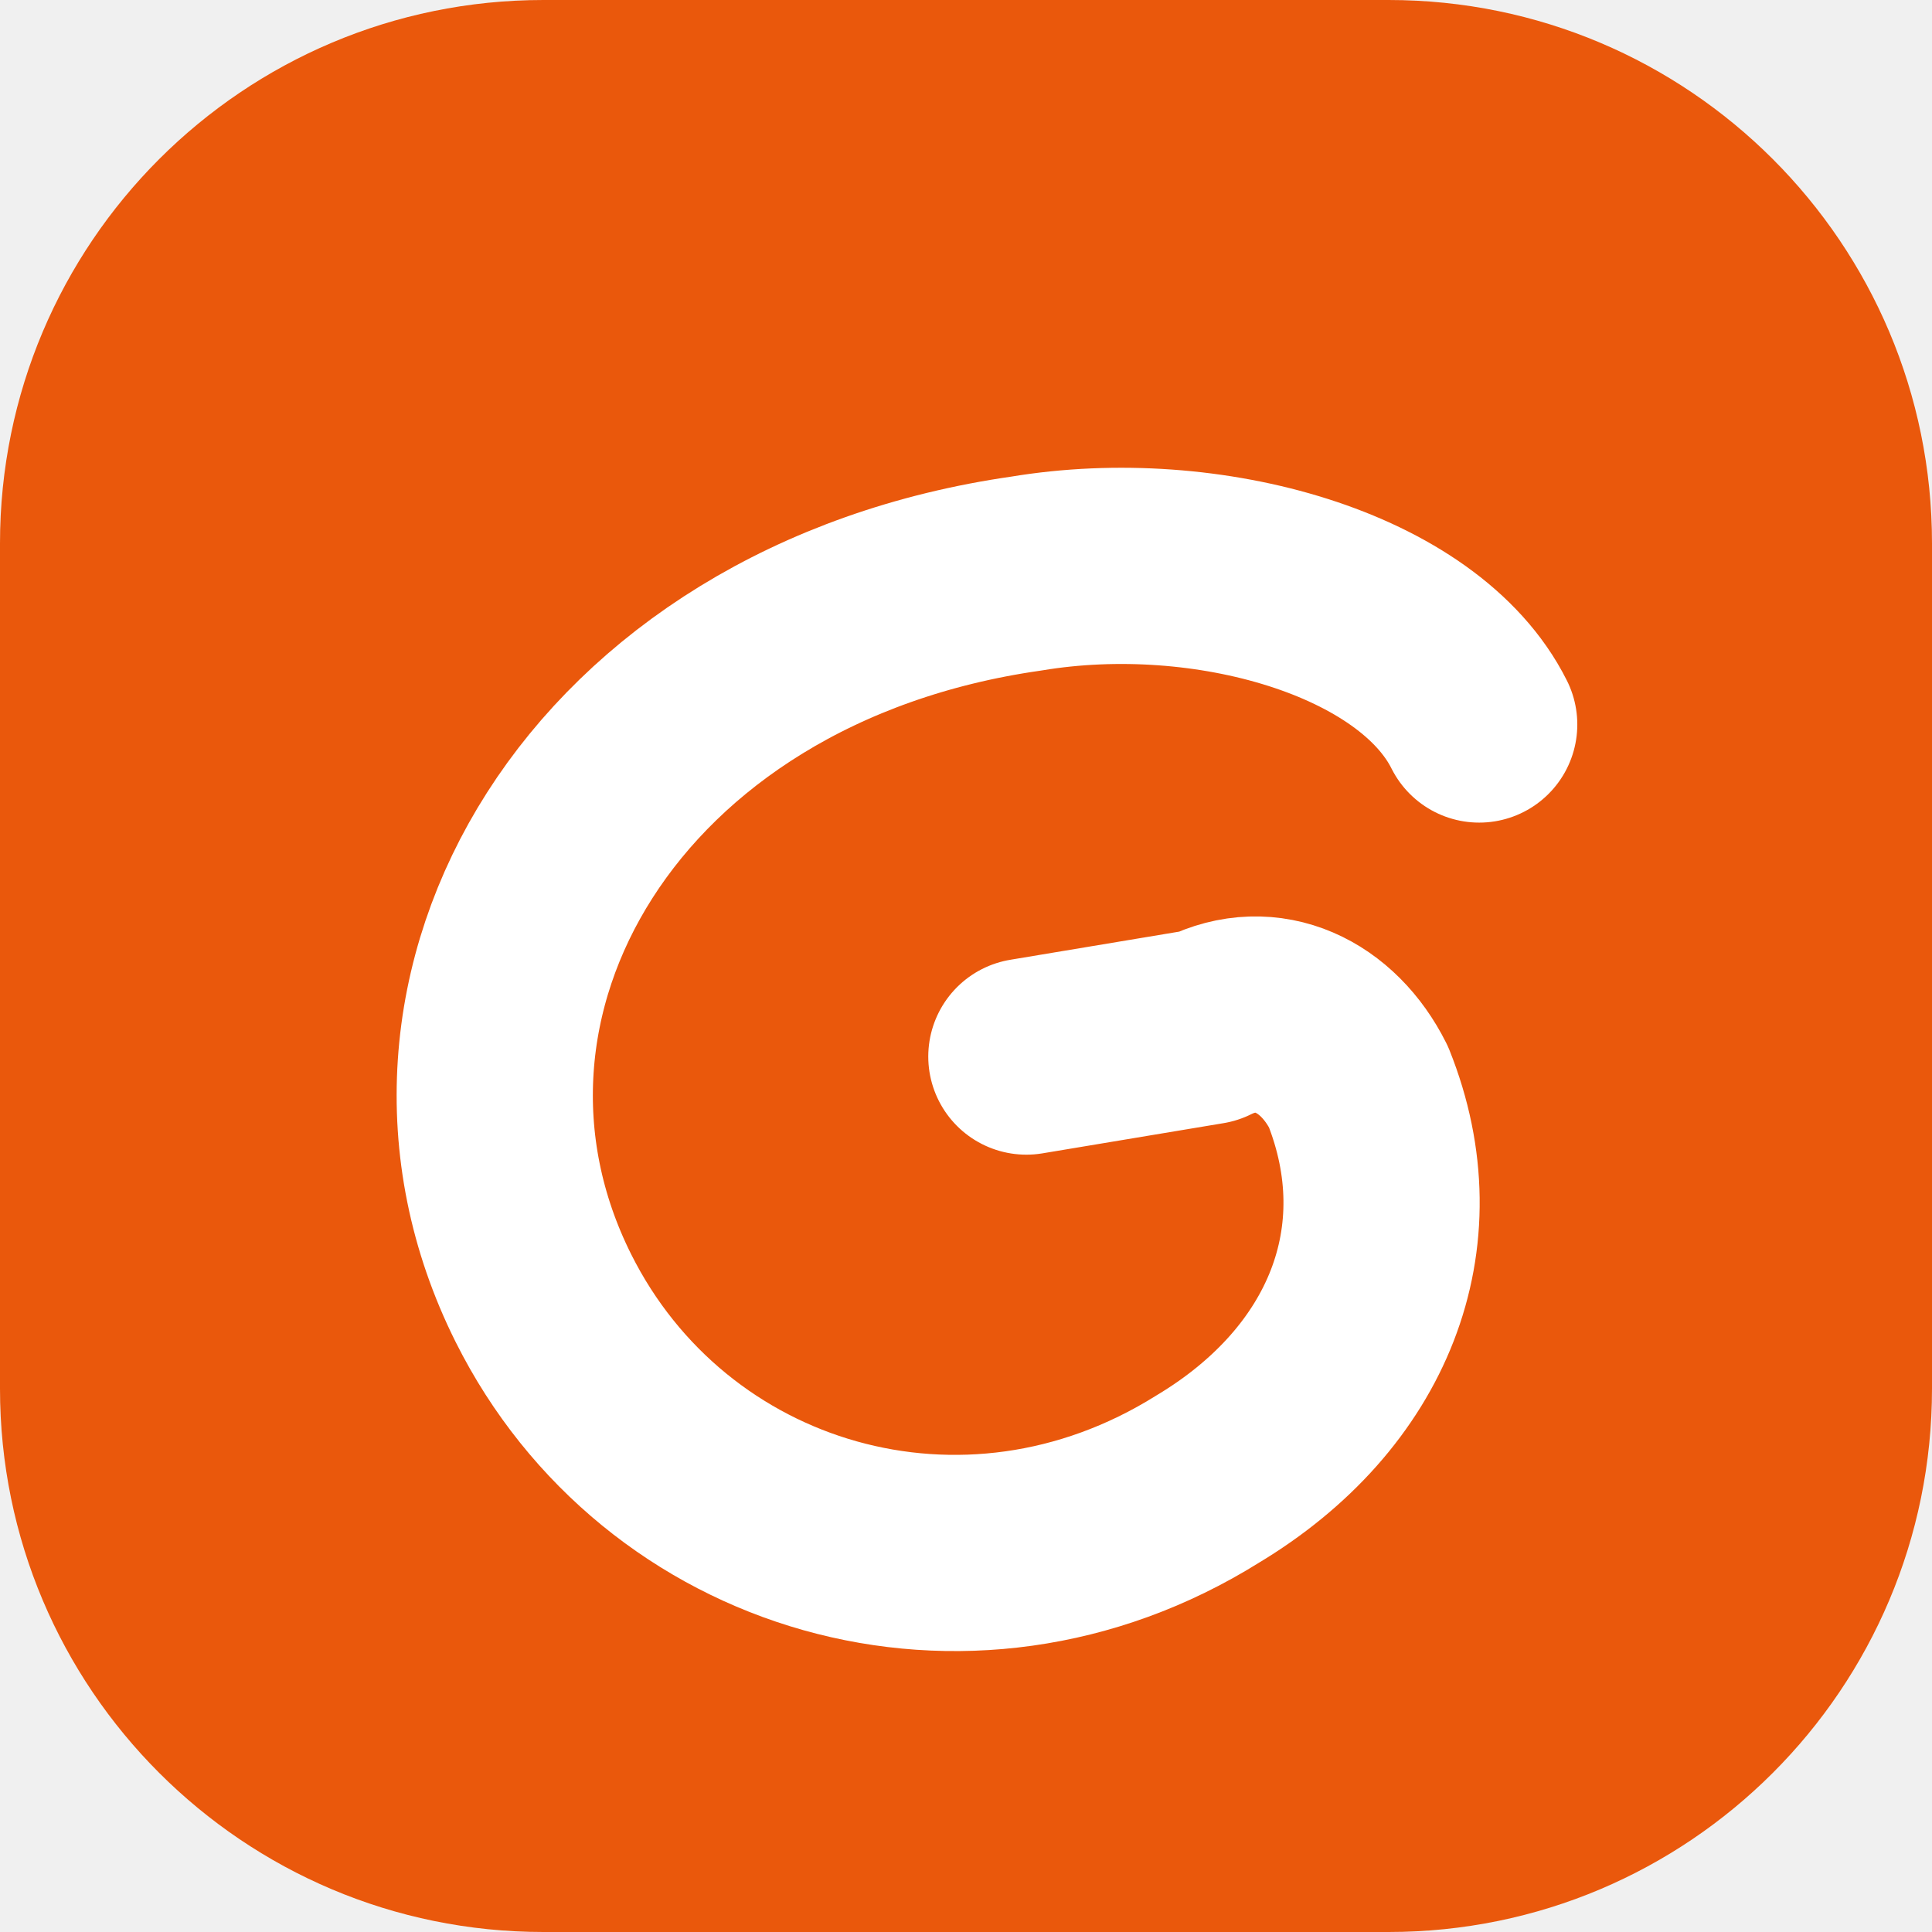
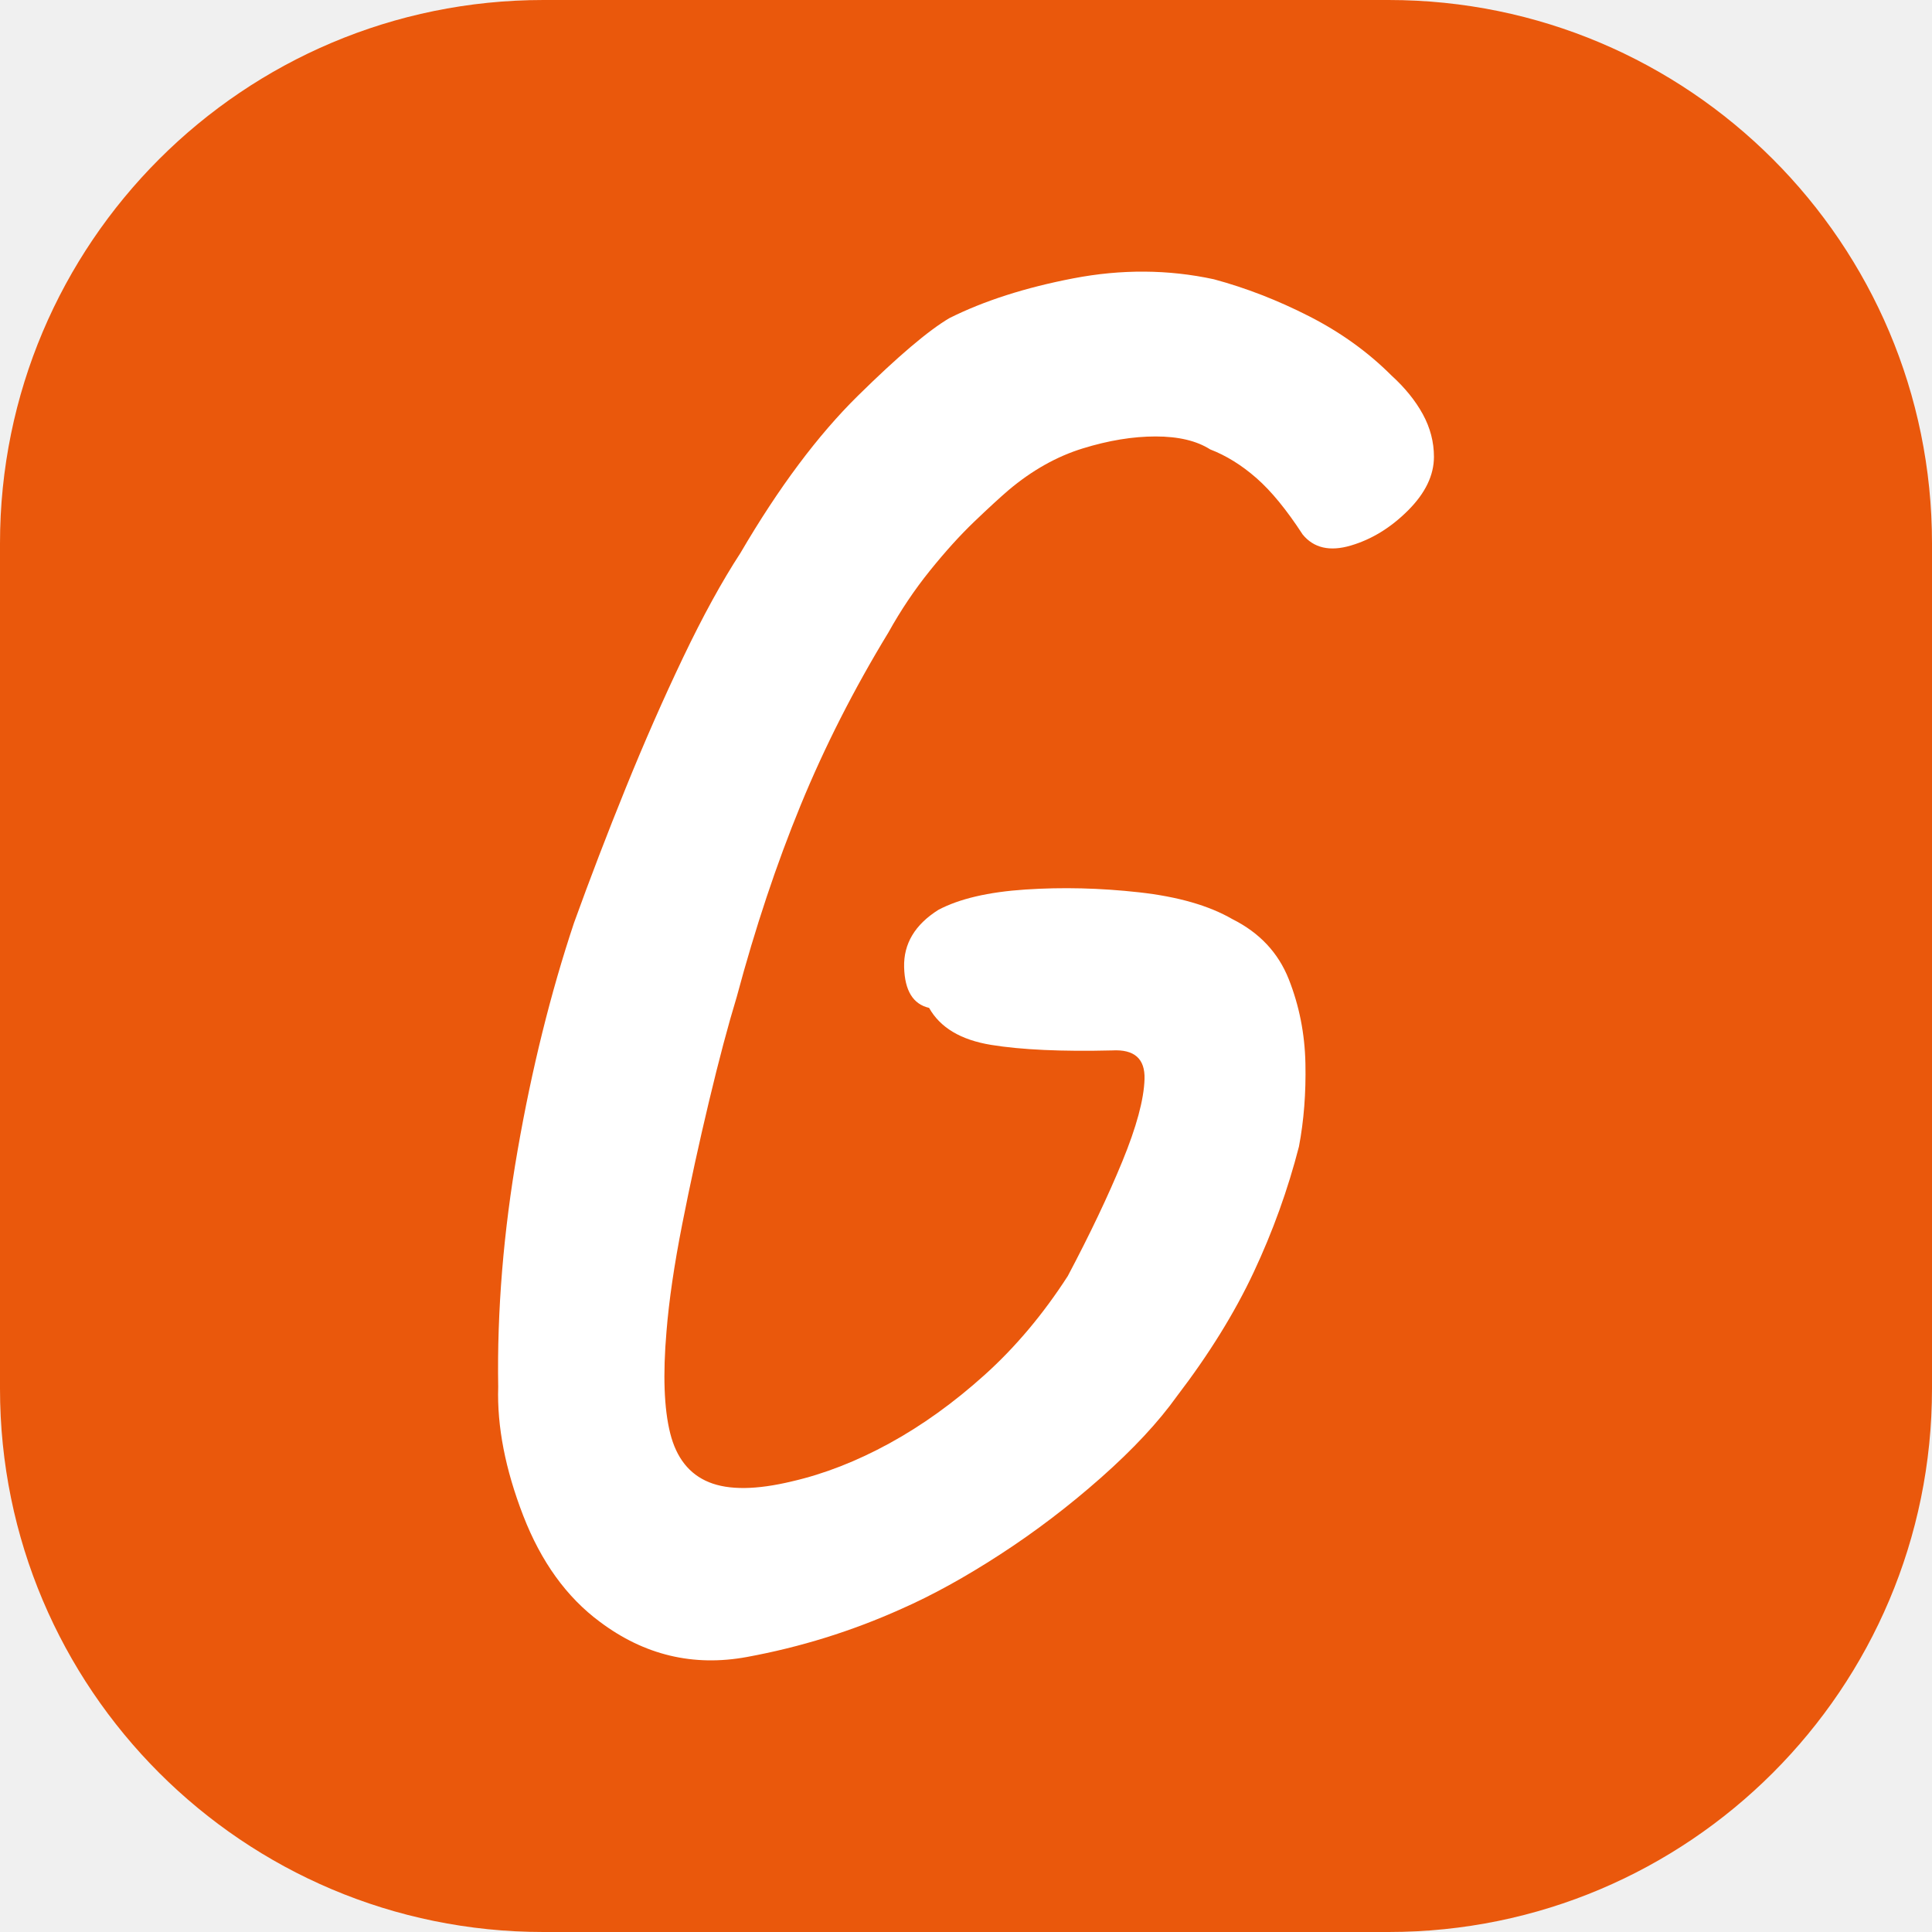
<svg xmlns="http://www.w3.org/2000/svg" width="64" height="64" viewBox="0 0 64 64">
  <rect width="64" height="64" rx="18" fill="#ea580c" />
-   <path d="M50 24 c -2 -4 -9 -6 -15 -5 C 21 21, 14 33, 19 43 c 4 8 14 11 22 6 c 5 -3 7 -8 5 -13 c -1 -2 -3 -3 -5 -2 l -6 1" transform="translate(-1 0)" fill="none" stroke="#ffffff" stroke-width="6.5" stroke-linecap="round" stroke-linejoin="round" />
+   <g transform="translate(32 32) scale(0.06126 -0.06126) translate(-356.96 -308.65)">
+     <path d="M159 -46Q132 -26 117.5 11.5Q103 49 104 81Q103 143 114.5 209.0Q126 275 145 332Q158 368 173.0 405.0Q188 442 204.0 475.5Q220 509 235 532Q266 585 298.5 617.0Q331 649 348 659Q376 673 415.0 680.5Q454 688 491 680Q517 673 542.5 660.0Q568 647 587 628Q598 618 604.0 607.0Q610 596 610 584Q610 569 596.0 555.0Q582 541 565.0 536.0Q548 531 539 542Q526 562 514.0 572.5Q502 583 489 588Q478 595 459.5 595.0Q441 595 420.0 588.5Q399 582 380 566Q373 560 361.5 549.0Q350 538 337.5 522.5Q325 507 315 489Q287 443 267.5 395.5Q248 348 233 292Q226 269 218.0 235.5Q210 202 203.5 169.0Q197 136 195 111Q192 76 197.0 56.0Q202 36 218.0 29.5Q234 23 263 30Q289 36 315.5 50.5Q342 65 367.0 87.5Q392 110 412 141Q430 175 441.5 203.0Q453 231 453.5 247.5Q454 264 436 263Q395 262 370.5 266.0Q346 270 337 286Q324 289 323.5 308.0Q323 327 342 339Q359 348 389.0 350.0Q419 352 450.5 348.5Q482 345 501 334Q523 323 531.5 301.5Q540 280 540.5 256.0Q541 232 537 211Q528 176 512.5 143.0Q497 110 471 76Q456 55 430.0 32.0Q404 9 375.5 -9.5Q347 -28 322 -39Q282 -57 238.5 -65.0Q195 -73 159 -46Z" fill="#ffffff" />
+   </g>
</svg>
